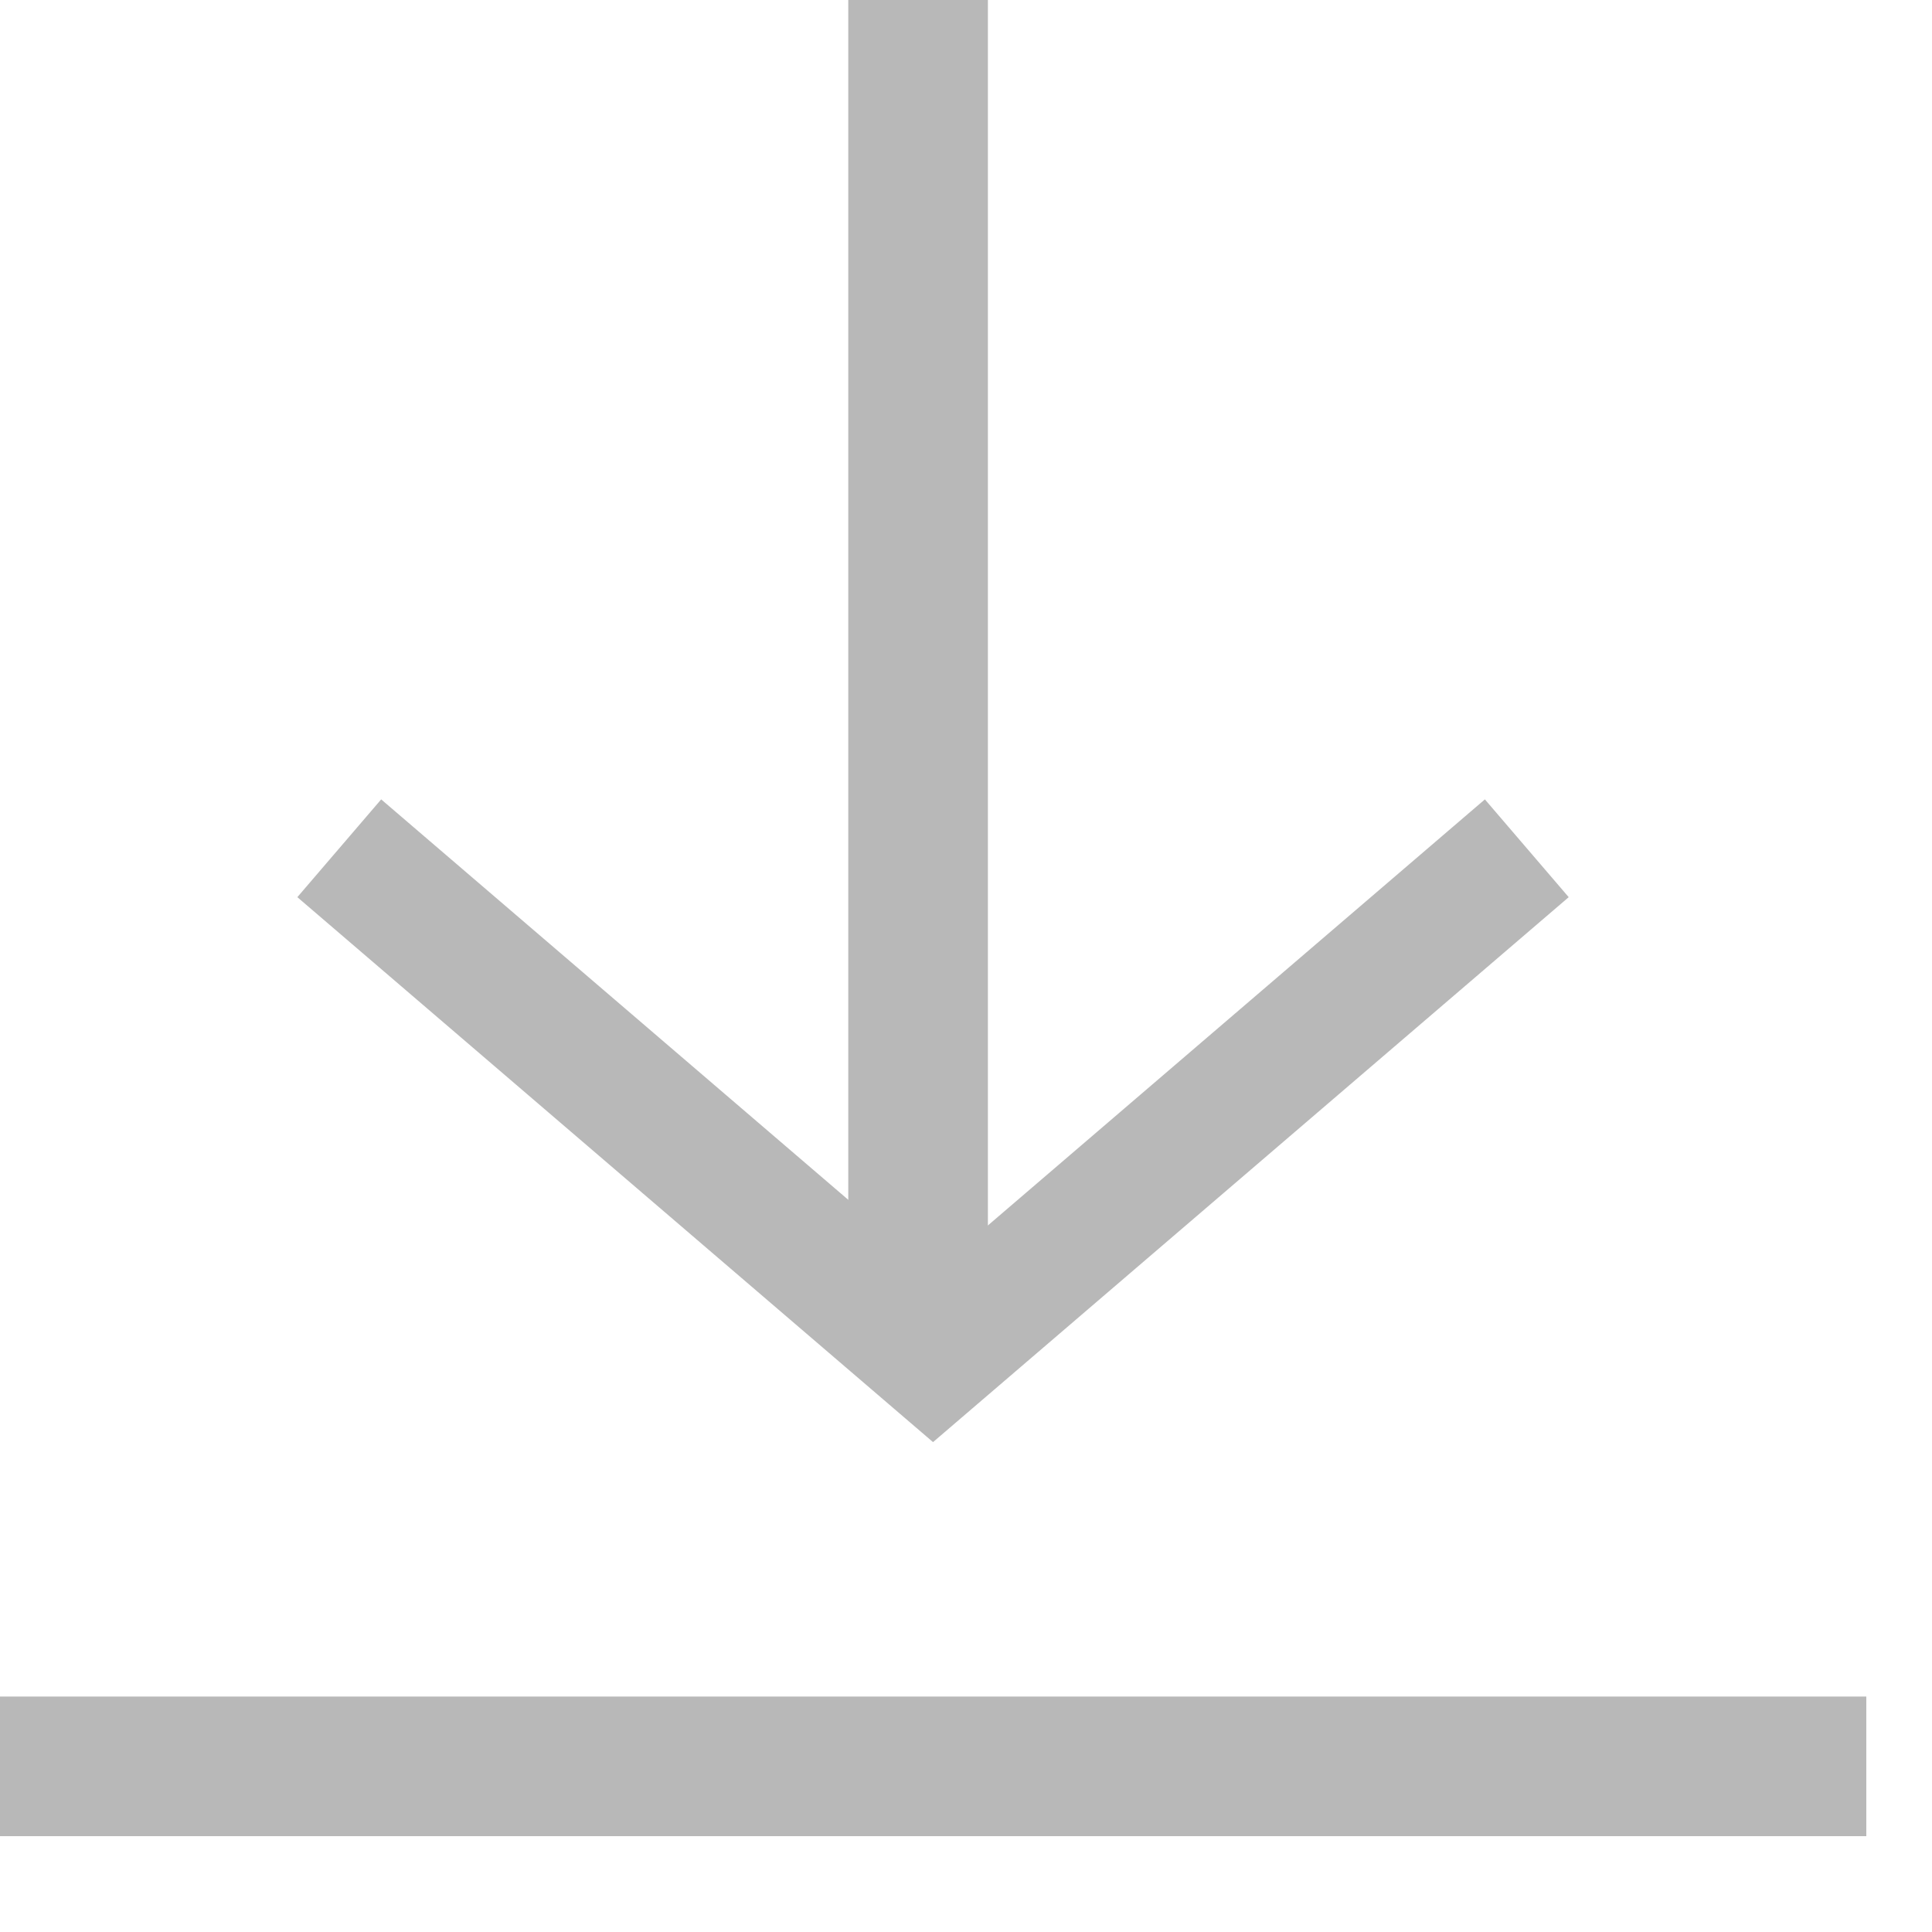
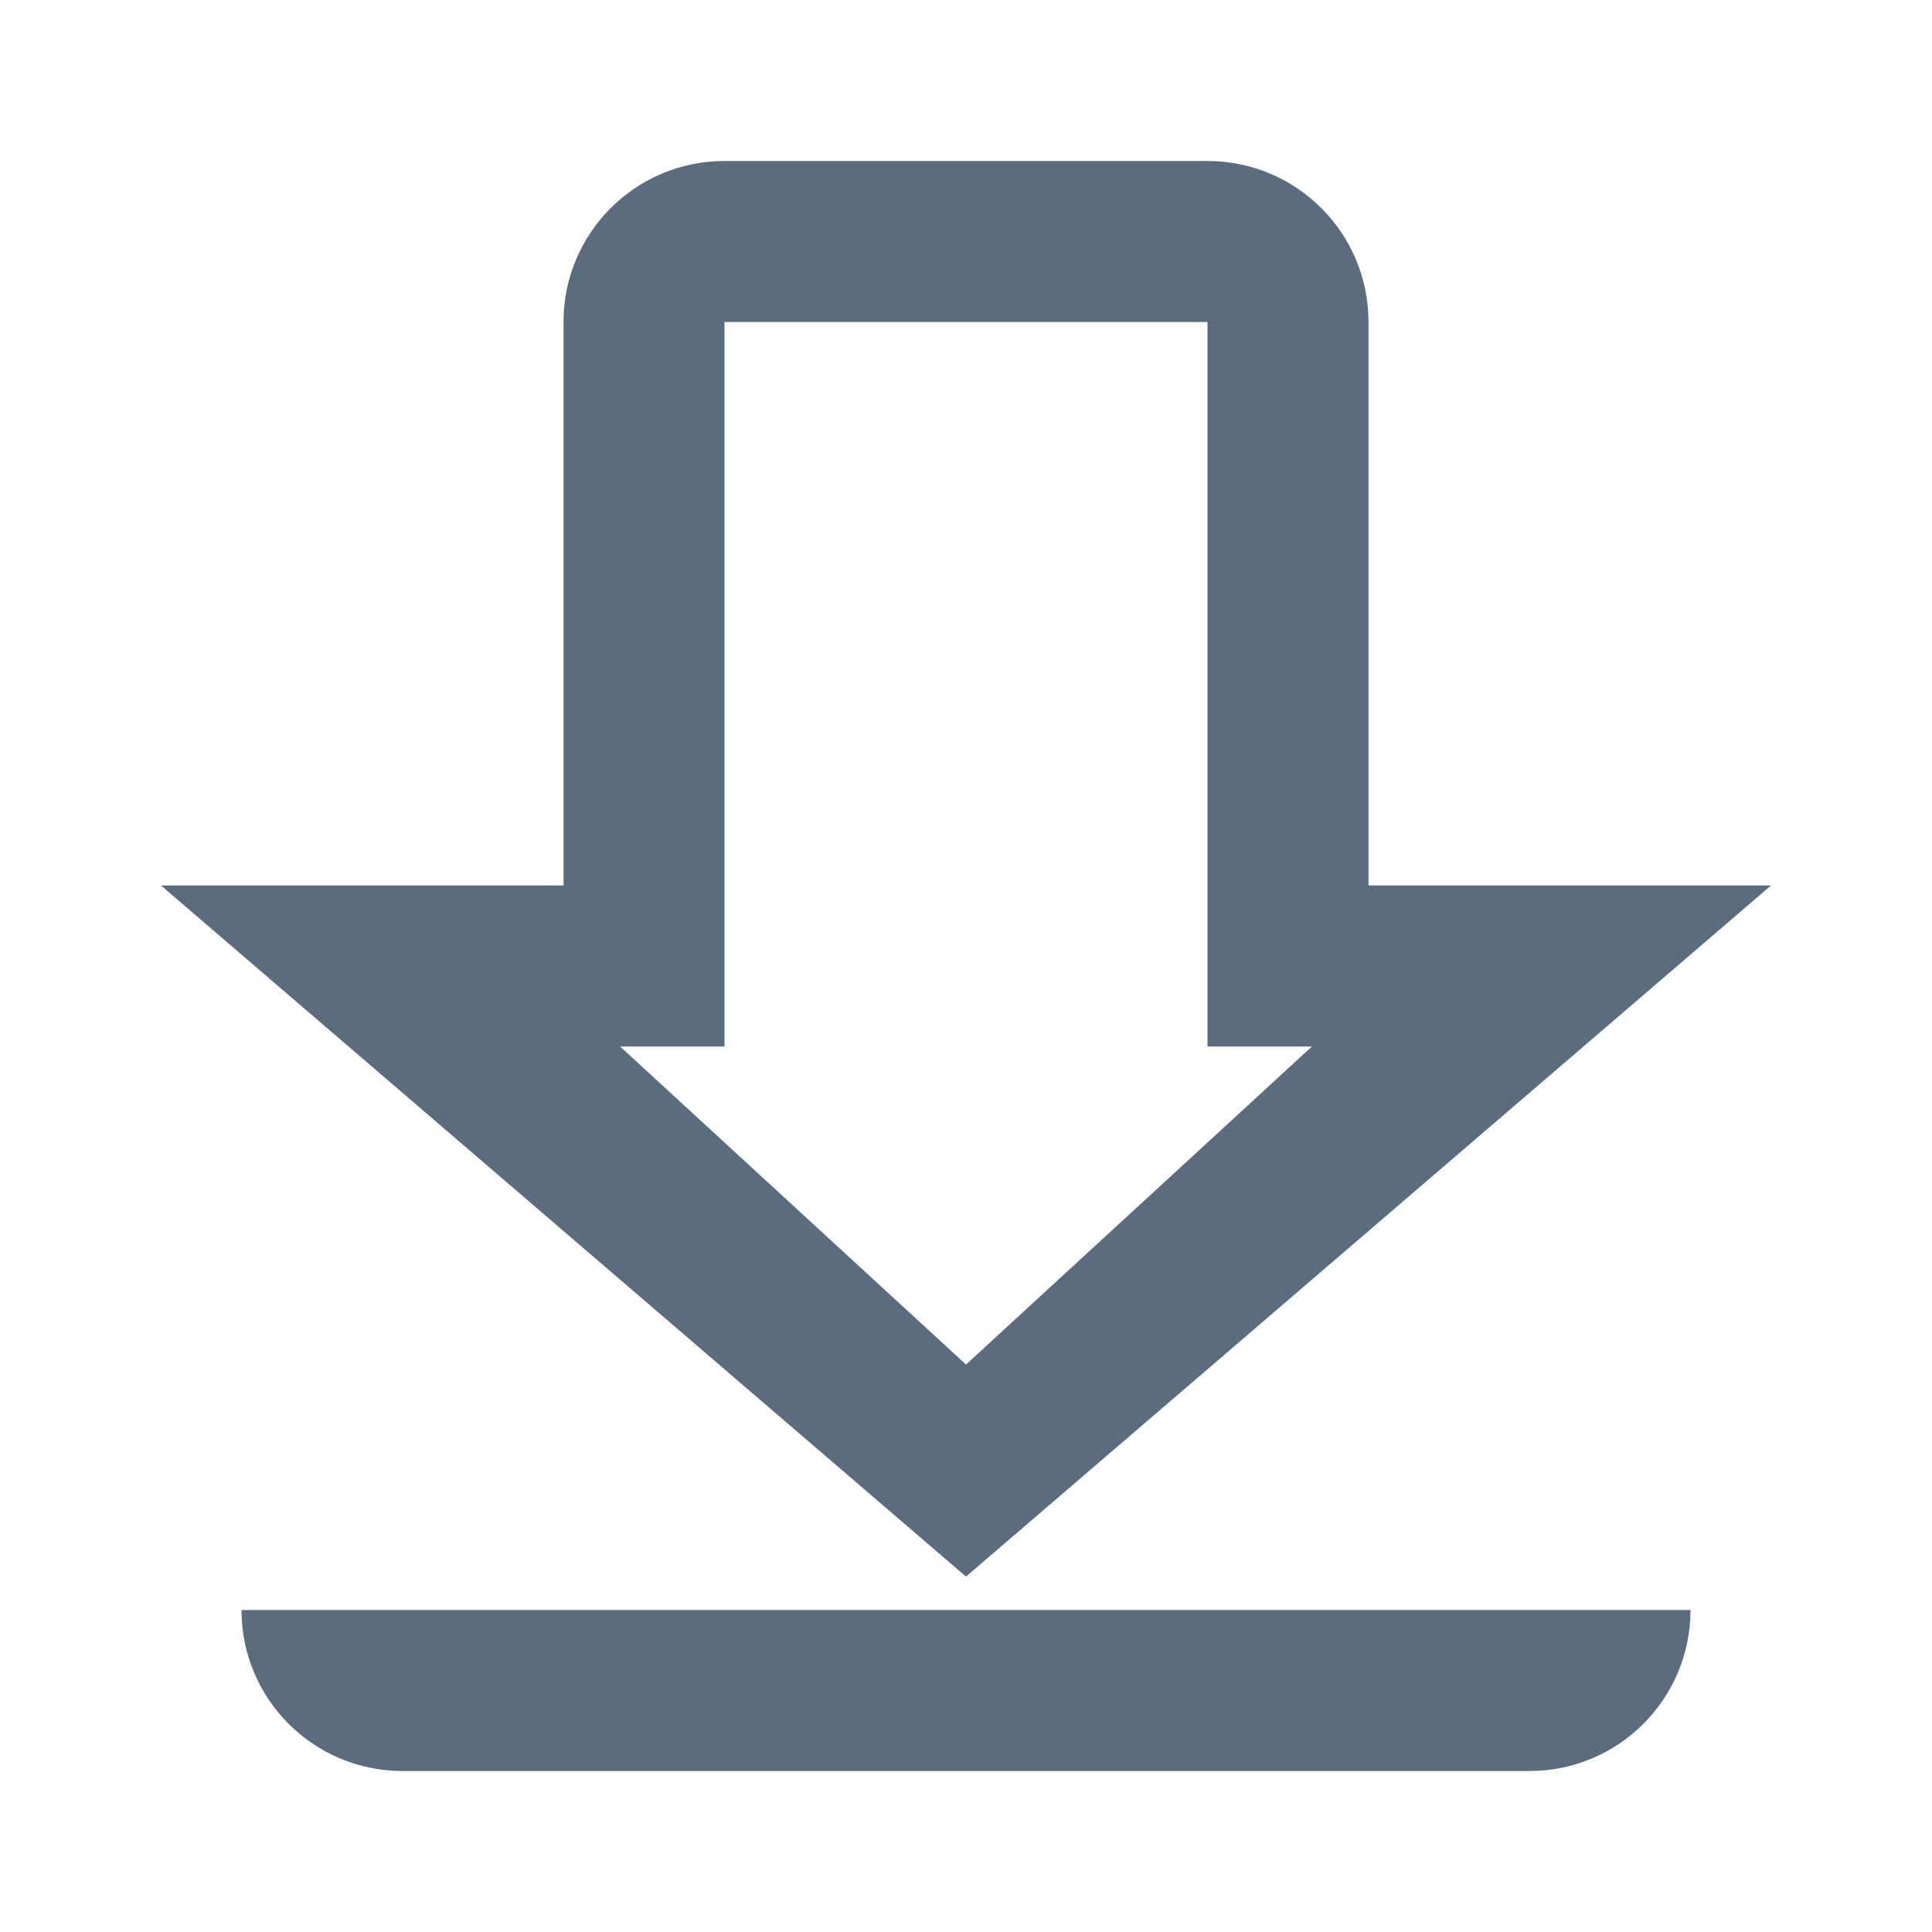
- <svg xmlns="http://www.w3.org/2000/svg" height="15" width="15">
-   <g fill="none" fill-rule="evenodd">
-     <path d="M0 13.172h14.49v1.084H0zM6.586 0H7.67v10.538H6.586z" fill="#b8b8b8" />
-     <path d="M2.634 6.586l4.61 3.952 4.61-3.952" stroke="#b8b8b8" />
-   </g>
+ <svg xmlns="http://www.w3.org/2000/svg" width="24" height="24" viewBox="0 0 24 24" fill="none">
+   <path fill-rule="evenodd" clip-rule="evenodd" d="M7 7V4C7 2.895 7.895 2 9 2H15C16.105 2 17 2.895 17 4V7V11H22L12 19.585L2 11H7V7ZM15 4V7V11V13H16.297L12 16.951L7.703 13H9V11V7V4H15ZM19 22C20.105 22 21 21.105 21 20H3C3 21.105 3.895 22 5 22H19Z" fill="#5C6C7F" />
</svg>
